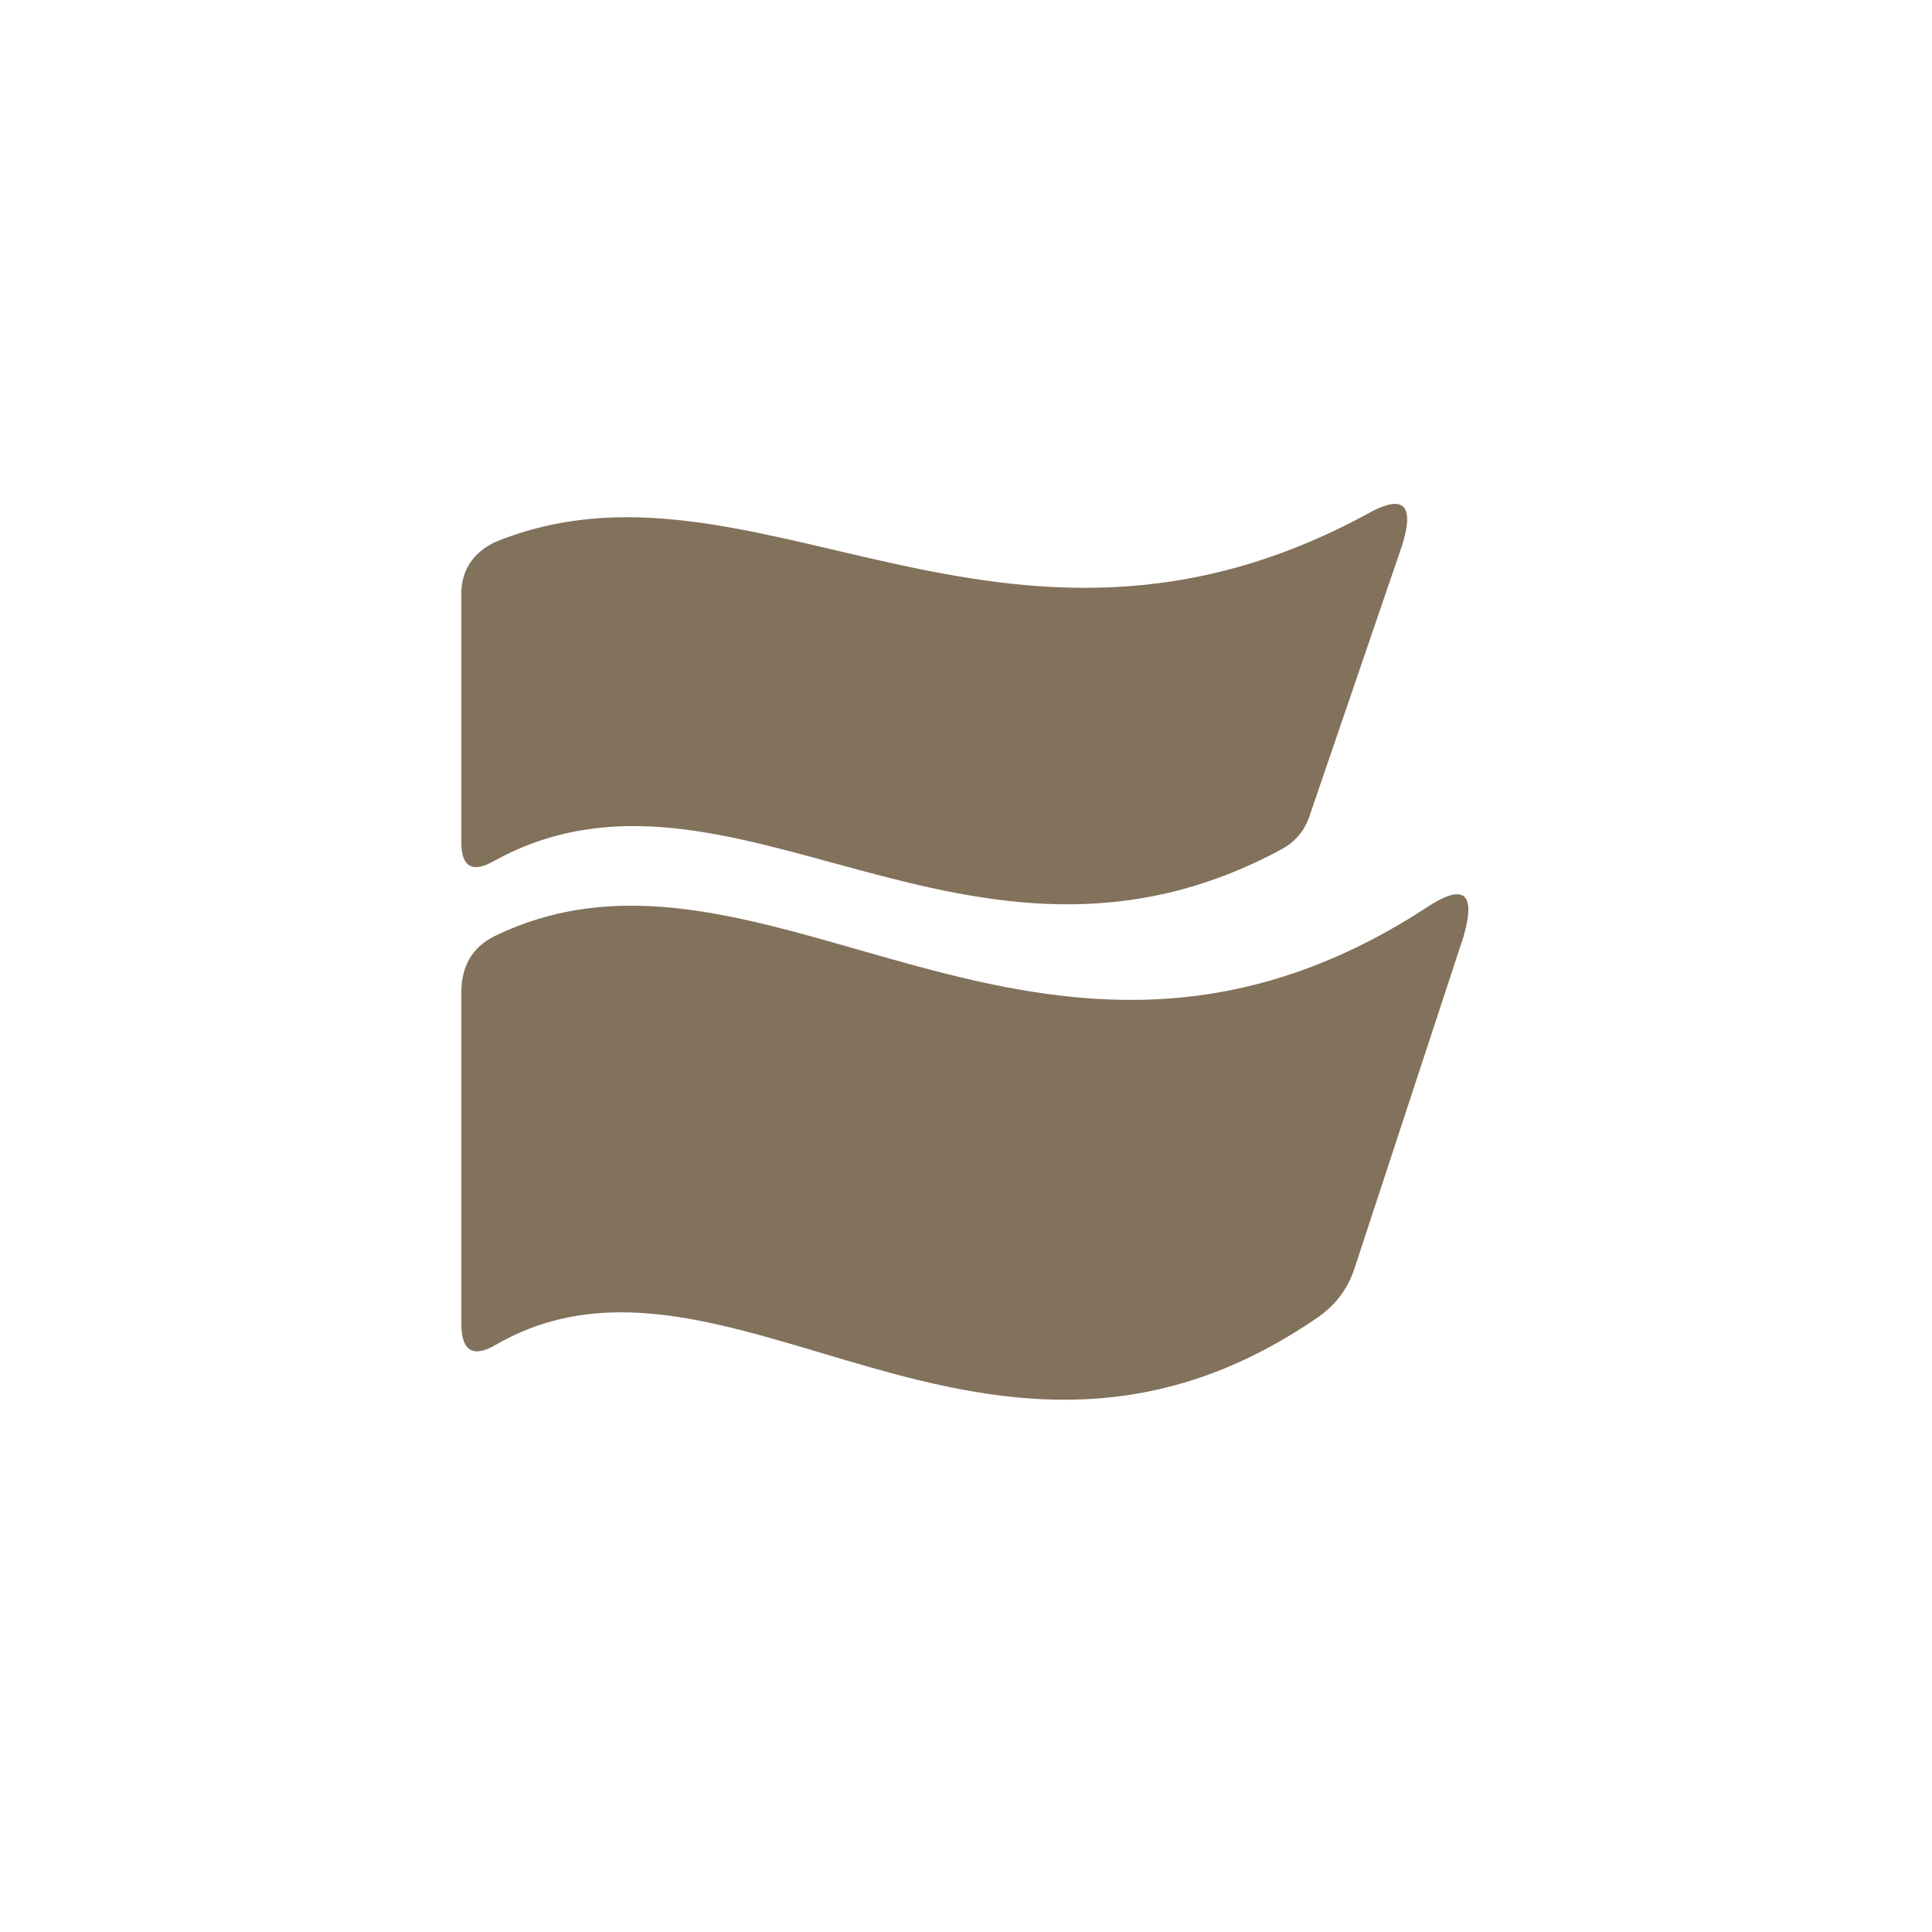
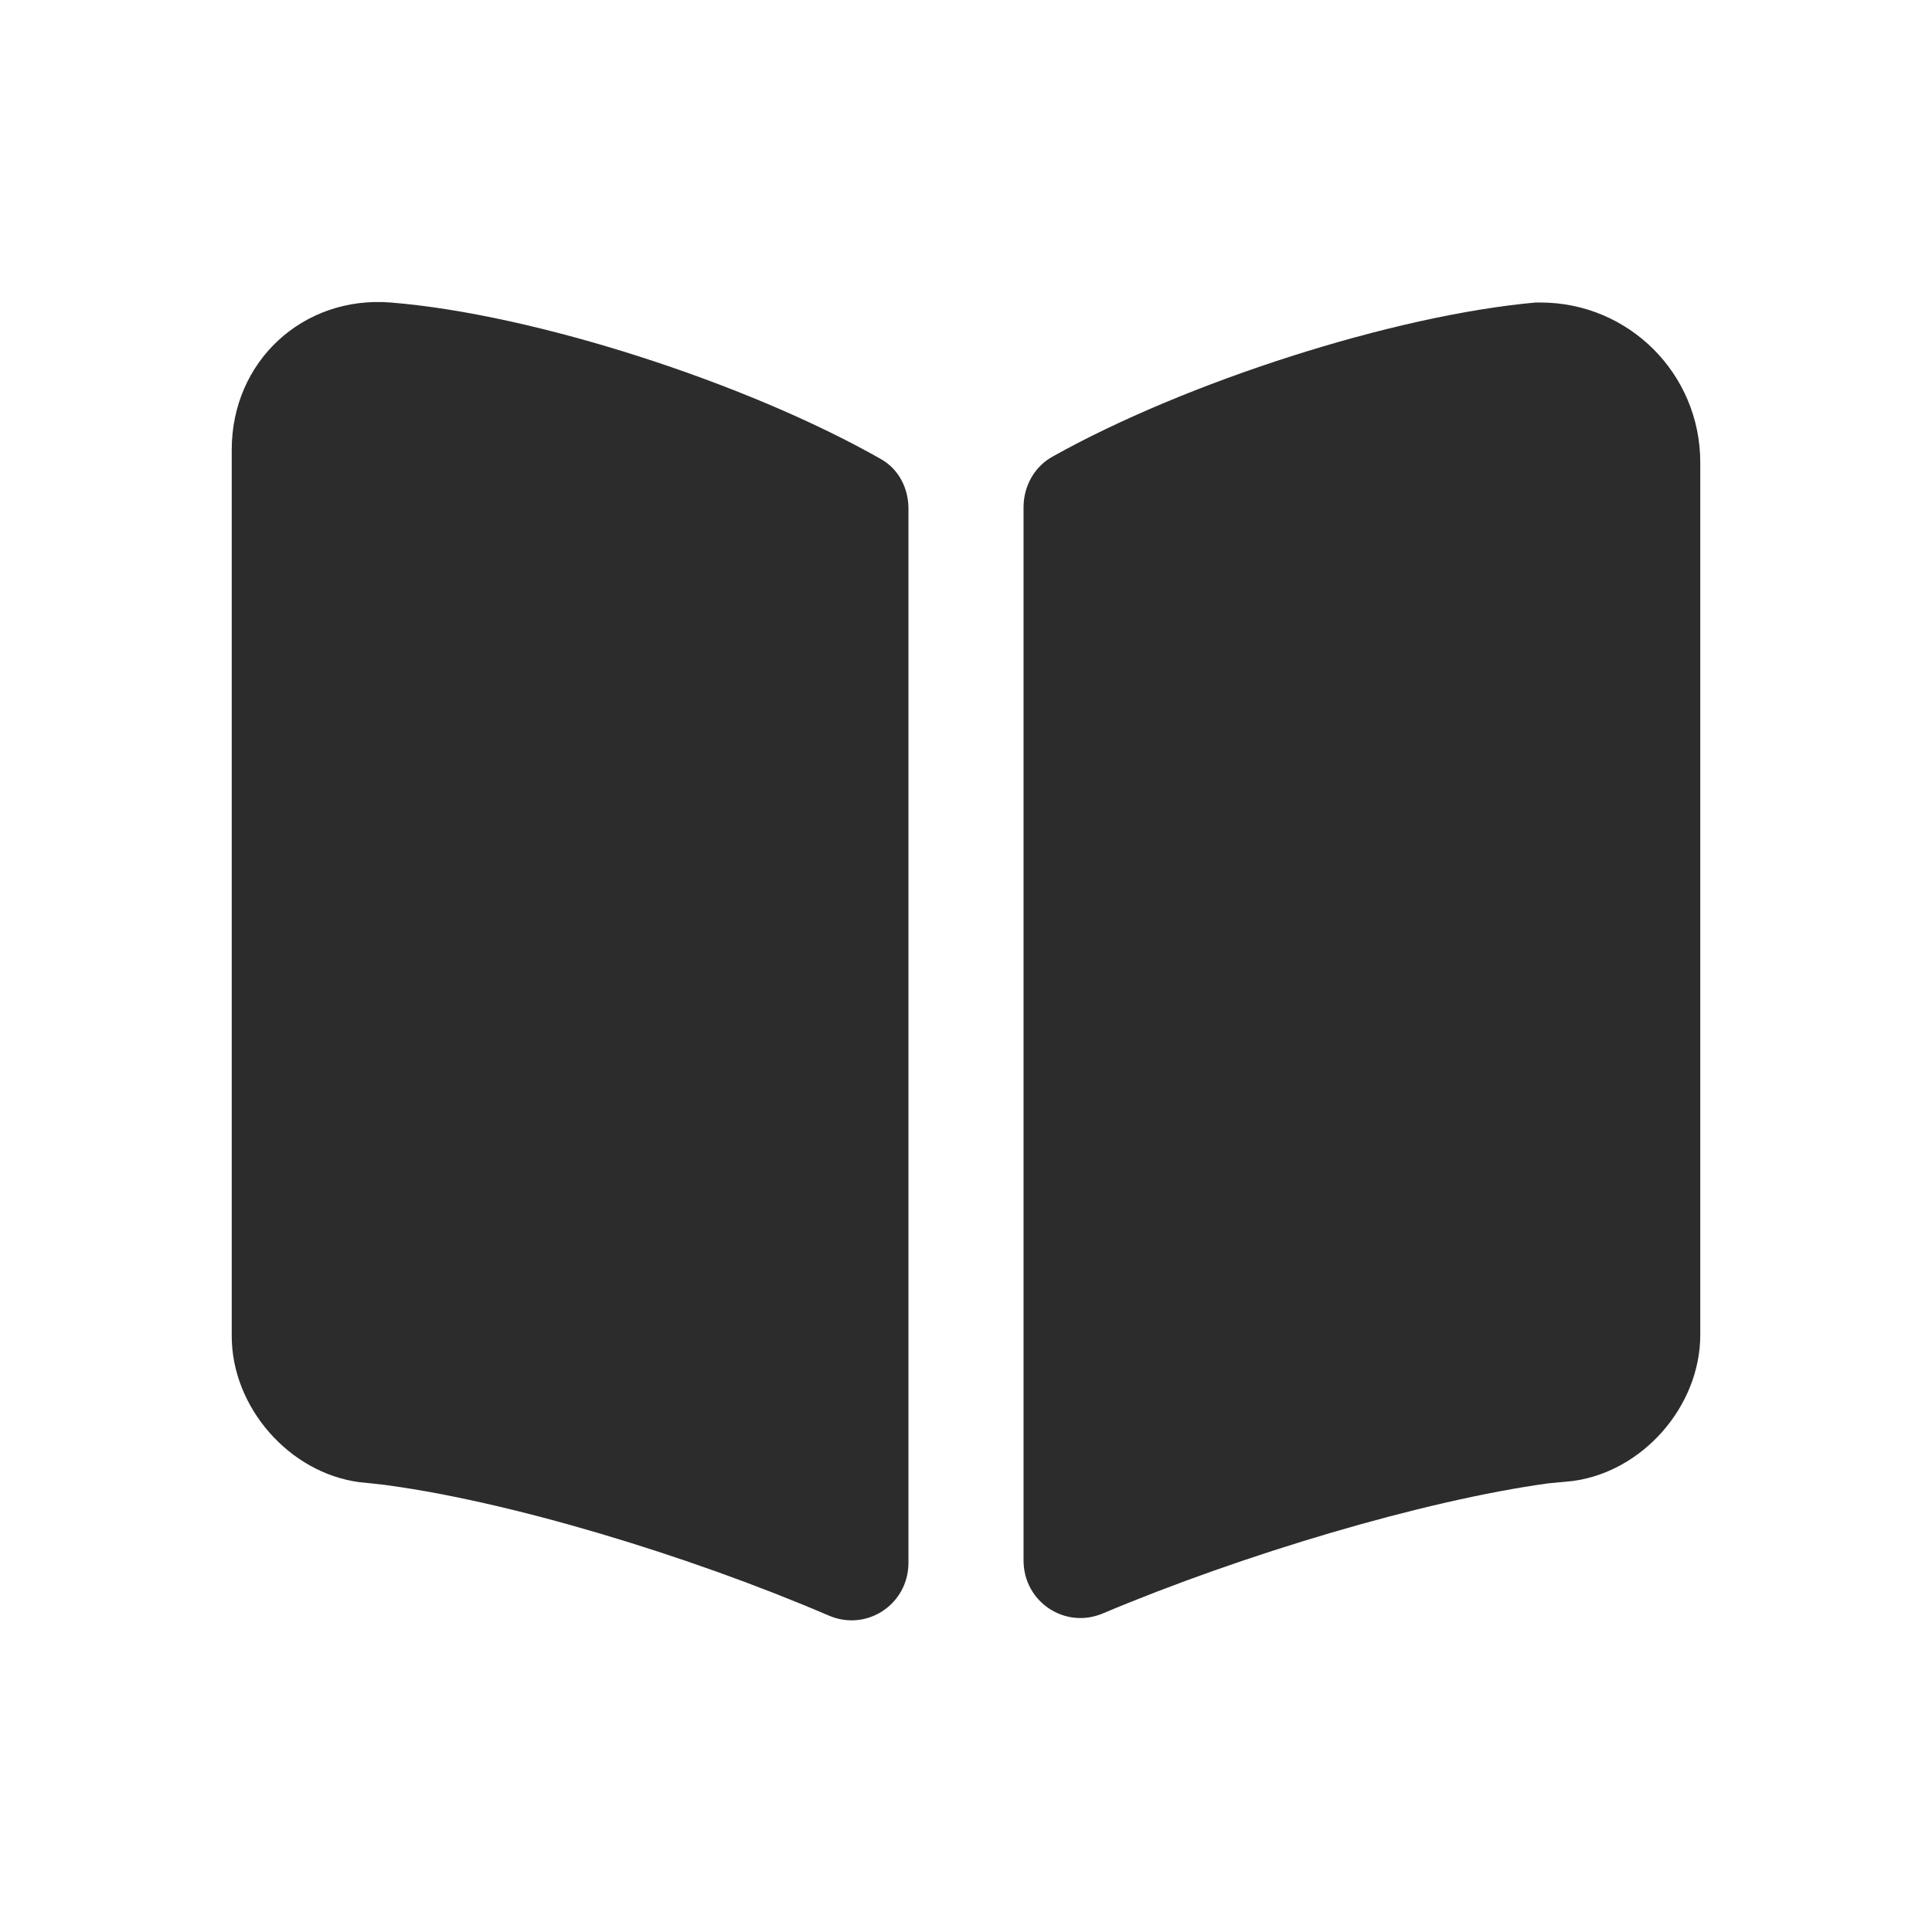
- <svg xmlns="http://www.w3.org/2000/svg" width="1024" height="1024" viewBox="0 0 1024 1024" fill="#82715B">
-   <g transform="translate(512 500) scale(1.25) translate(-520 -492)">
-     <path d="M320 322 C429 277 535 394 690 310 Q713 297 705 323 L666 437 Q663 447 654 452 C521 524 420 402 320 457 Q306 465 306 449 L306 344 Q306 329 320 322 Z" />
-     <path d="M320 489 C435 433 552 583 715 477 Q739 461 731 489 L685 629 Q681 642 670 650 C529 748 419 606 321 662 Q306 671 306 653 L306 513 Q306 496 320 489 Z" />
+ <svg xmlns="http://www.w3.org/2000/svg" width="1024" height="1024" viewBox="0 0 1024 1024" fill="#2C2C2C">
+   <g transform="translate(512 512) scale(61) translate(-12 -12.065)">
+     <path d="M11.5 17.25C11.5 17.61 11.14 17.85 10.81 17.71C9.6 17.19 8.02 16.71 6.92 16.57L6.73 16.55C6.12 16.47 5.62 15.9 5.62 15.28V7.58C5.62 6.81 6.24 6.24 7 6.3C8.25 6.4 10.1 7 11.26 7.66C11.42 7.75 11.5 7.92 11.5 8.09V17.25Z" />
+     <path d="M18.38 15.27C18.38 15.89 17.88 16.46 17.27 16.54L17.06 16.56C15.97 16.71 14.4 17.18 13.19 17.69C12.86 17.83 12.5 17.59 12.5 17.23V8.08C12.5 7.9 12.59 7.73 12.75 7.64C13.91 6.99 15.72 6.41 16.95 6.3H16.99C17.76 6.3 18.38 6.92 18.38 7.69V15.27Z" />
  </g>
</svg>
